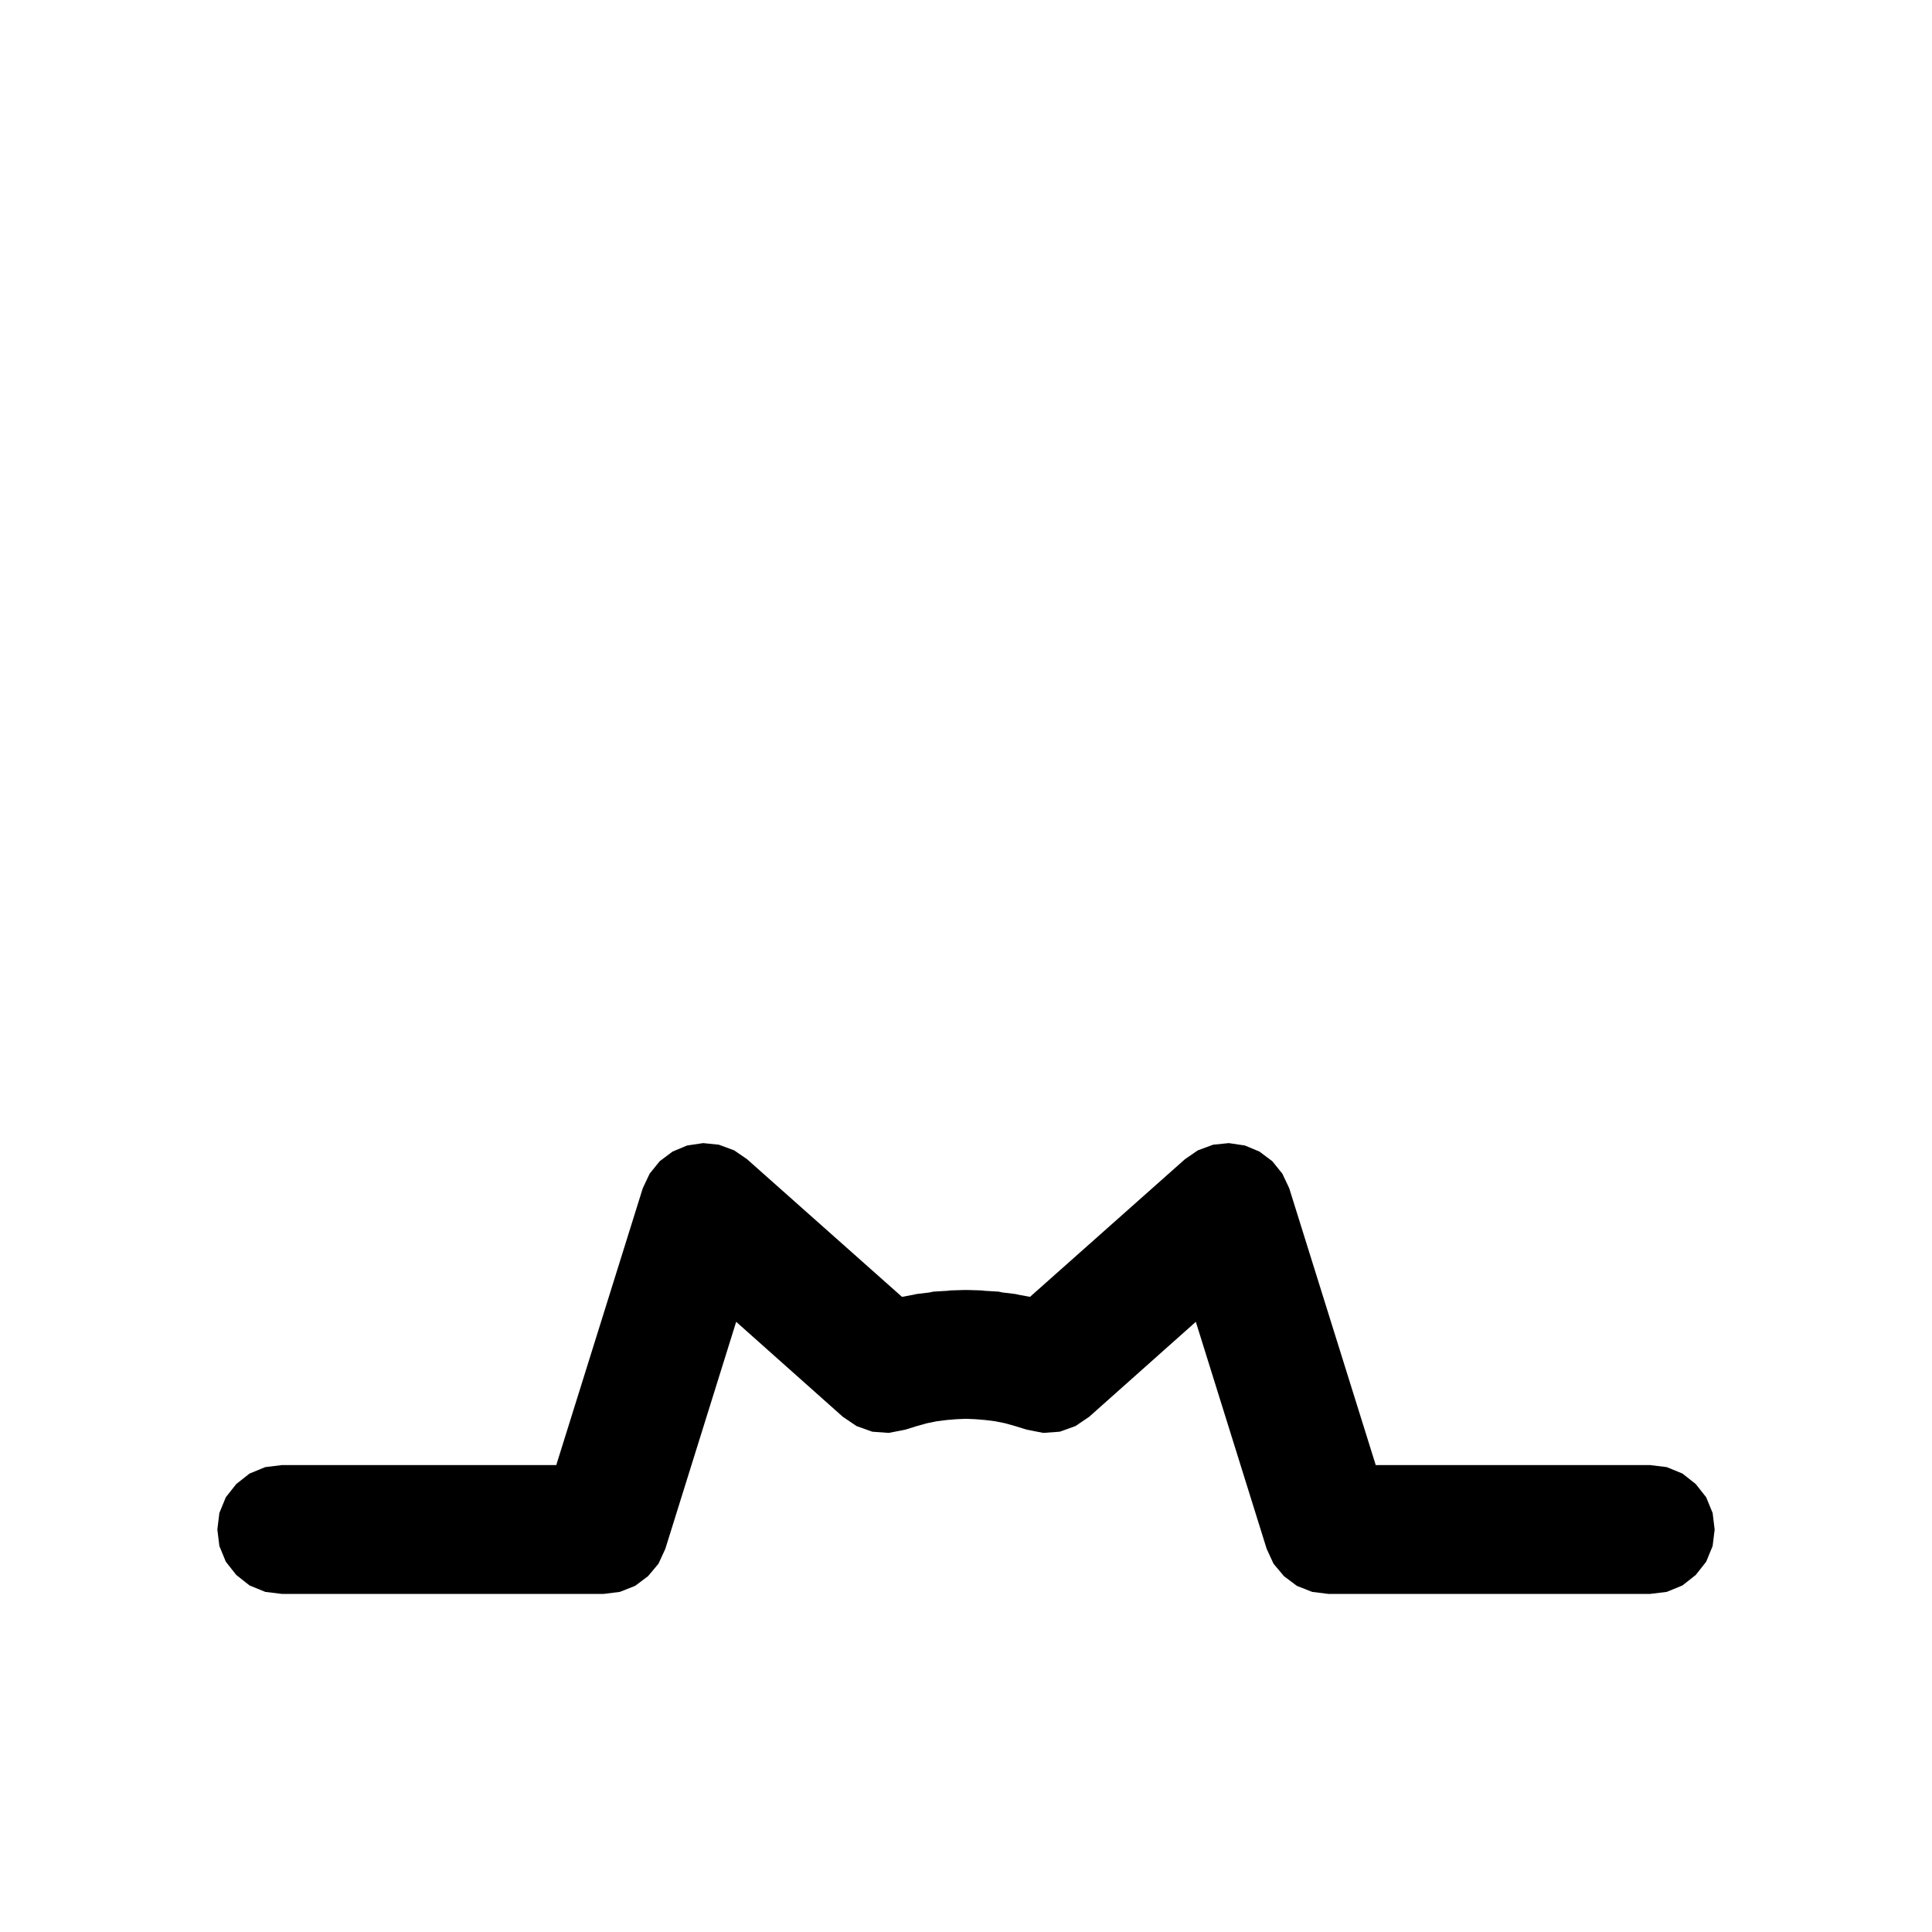
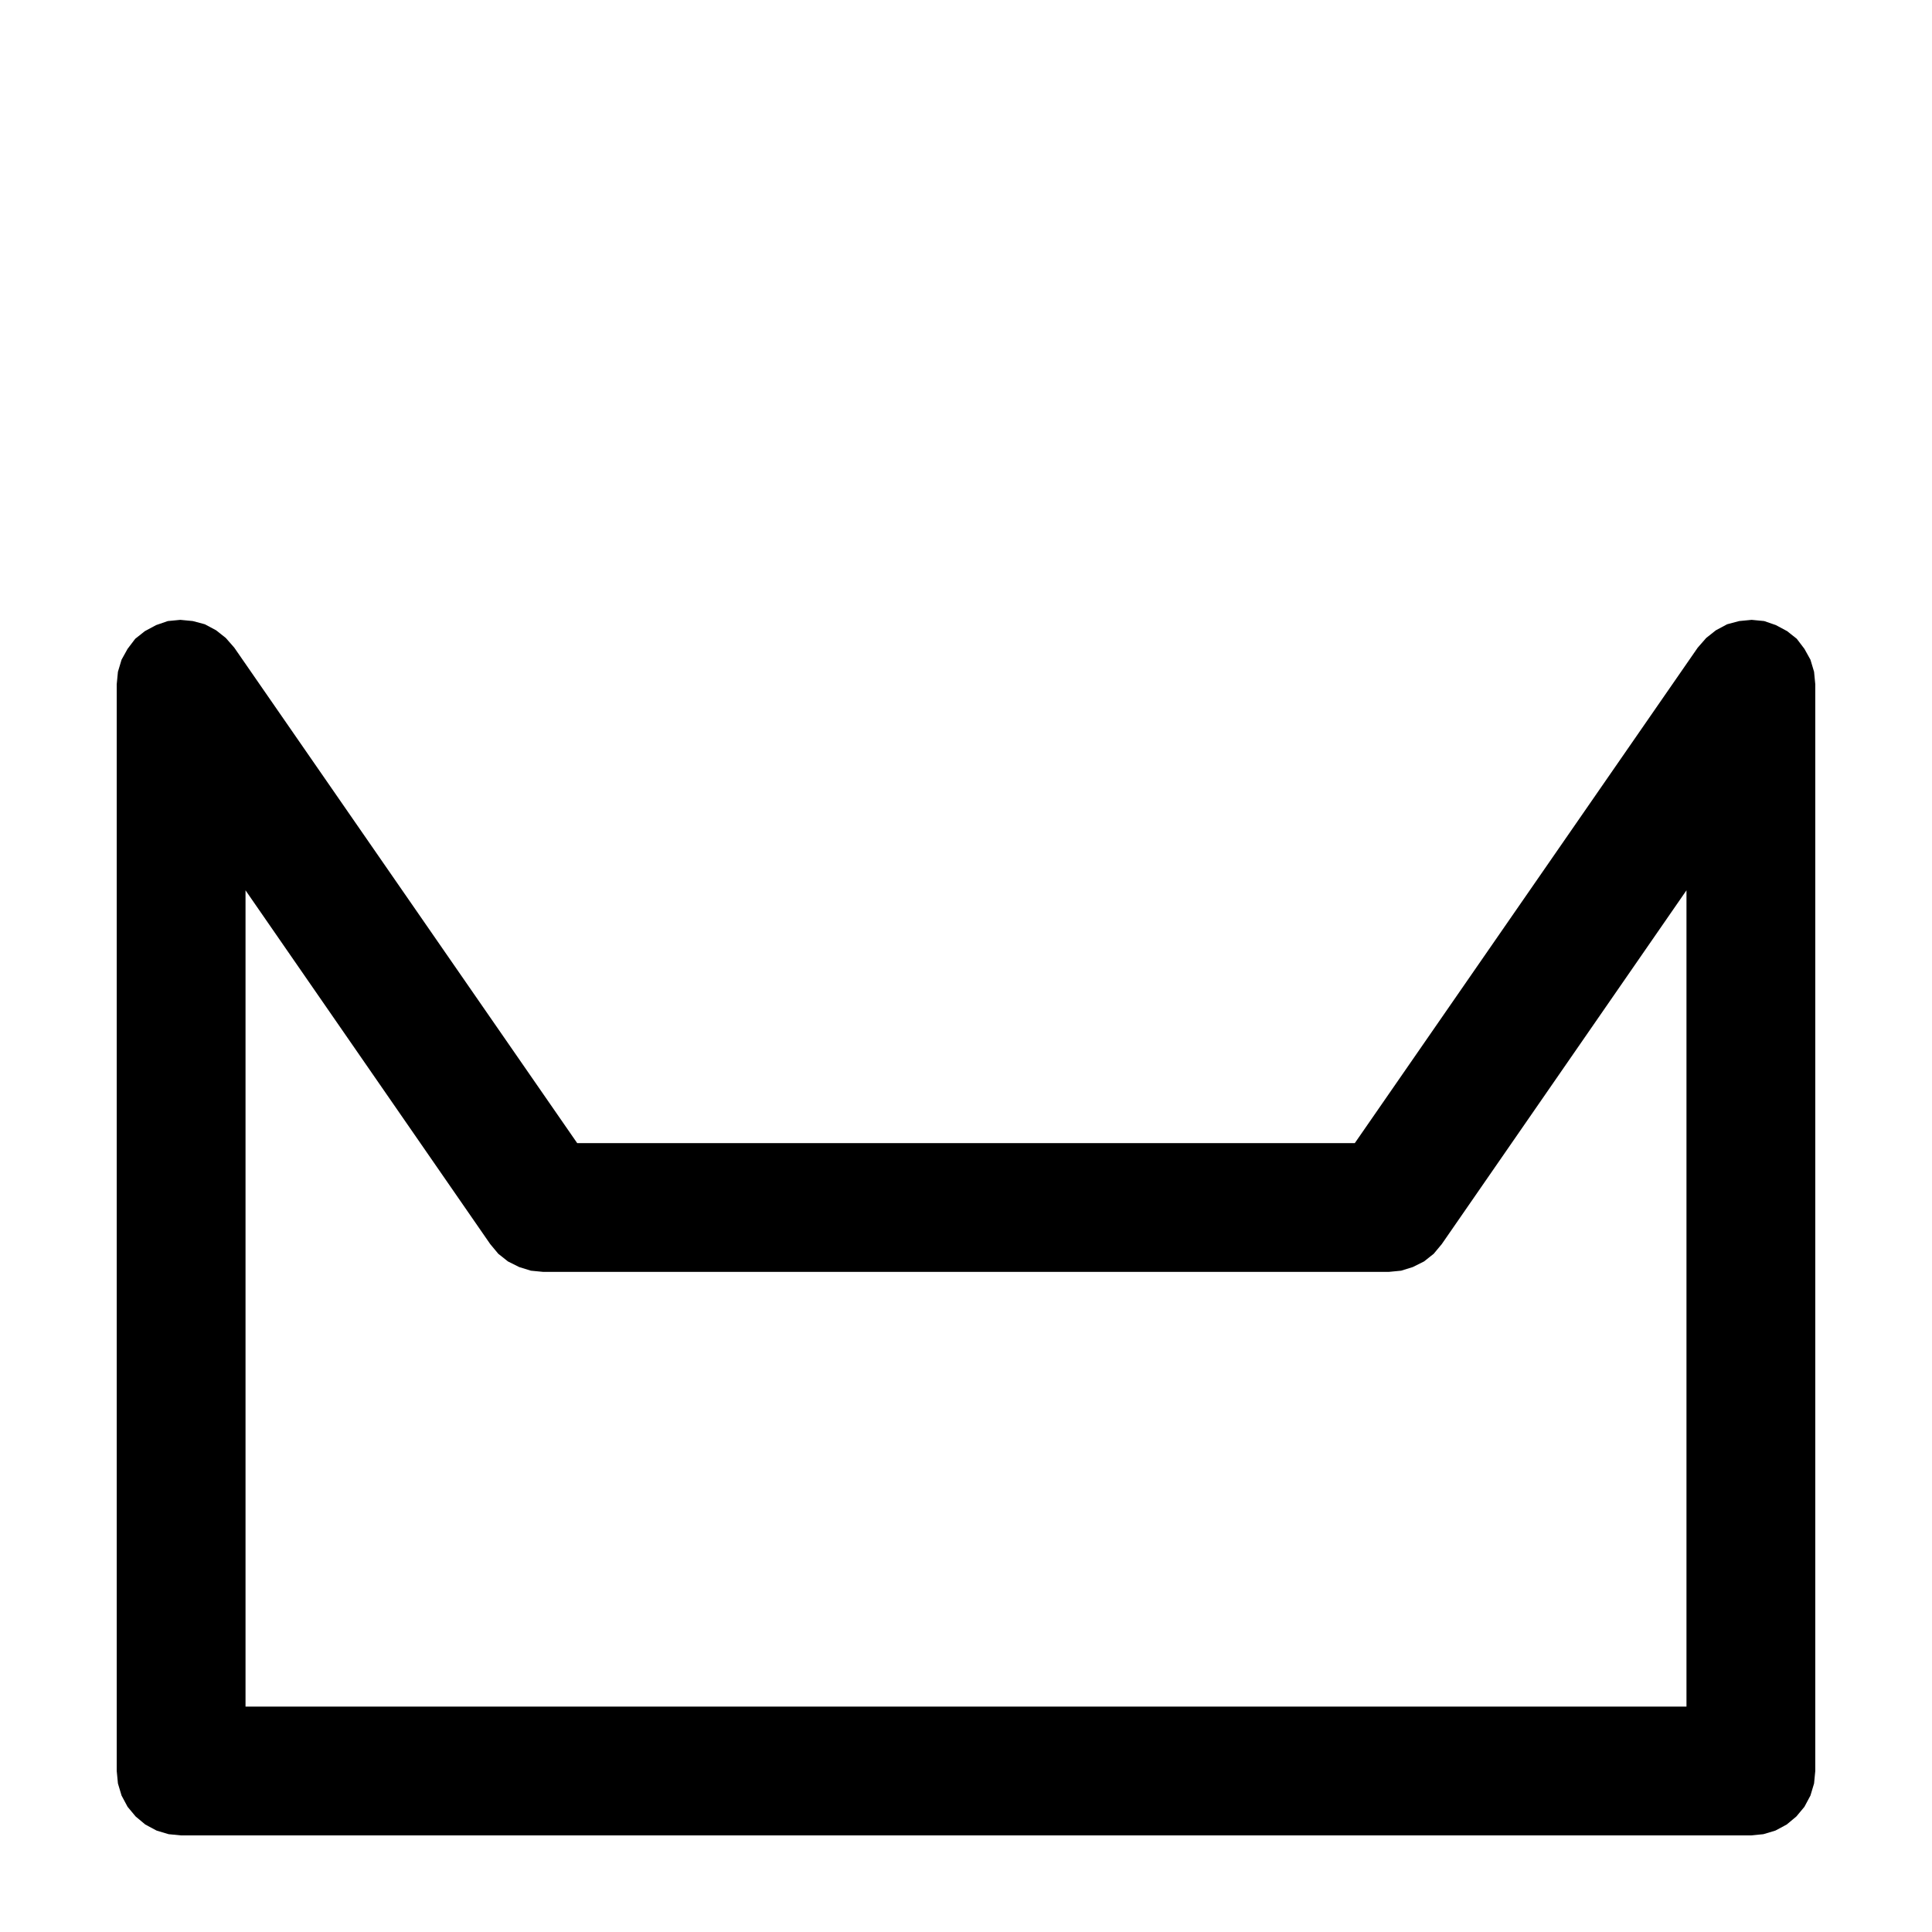
<svg xmlns="http://www.w3.org/2000/svg" width="1em" height="1em" viewBox="0 0 48 48">
-   <path fill="currentColor" fill-rule="evenodd" d="M15 39.6 15.4 39.55 15.78 39.4 16.1 39.16 16.36 38.85 16.53 38.48 18.29 32.84 20.94 35.2 21.28 35.43 21.67 35.57 22.08 35.6 22.49 35.52 22.78 35.43 23.03 35.36 23.28 35.31 23.52 35.28 23.76 35.26 24 35.25 24.24 35.26 24.48 35.28 24.72 35.31 24.97 35.36 25.22 35.43 25.51 35.52 25.92 35.6 26.33 35.57 26.72 35.43 27.06 35.2 29.71 32.84 31.47 38.48 31.64 38.85 31.9 39.16 32.22 39.4 32.6 39.55 33 39.6 41 39.6 41.41 39.55 41.8 39.39 42.13 39.13 42.39 38.8 42.55 38.41 42.6 38 42.55 37.59 42.39 37.2 42.13 36.87 41.8 36.61 41.41 36.45 41 36.4 34.18 36.4 32.03 29.52 31.86 29.16 31.61 28.85 31.29 28.61 30.93 28.46 30.53 28.4 30.14 28.44 29.76 28.58 29.44 28.8 25.59 32.22 25.32 32.17 25.23 32.15 24.9 32.11 24.81 32.09 24.47 32.07 24.38 32.06 24.05 32.05 23.95 32.05 23.62 32.06 23.53 32.07 23.19 32.09 23.1 32.11 22.77 32.15 22.68 32.17 22.41 32.22 18.56 28.8 18.24 28.58 17.86 28.44 17.47 28.4 17.07 28.46 16.71 28.61 16.39 28.85 16.14 29.16 15.97 29.52 13.82 36.4 7 36.4 6.59 36.45 6.2 36.61 5.87 36.87 5.61 37.2 5.45 37.59 5.4 38 5.45 38.41 5.61 38.8 5.87 39.13 6.2 39.39 6.59 39.55 7 39.6Z" />
+   <path fill="currentColor" fill-rule="evenodd" d="M4.5 45.6 43.5 45.6 43.81 45.57 44.11 45.48 44.39 45.33 44.63 45.13 44.83 44.89 44.98 44.61 45.07 44.31 45.1 44 45.1 17 45.07 16.69 44.98 16.39 44.83 16.12 44.64 15.87 44.4 15.68 44.12 15.53 43.83 15.43 43.52 15.4 43.21 15.43 42.91 15.51 42.63 15.66 42.39 15.85 42.18 16.09 33.66 28.4 14.34 28.4 5.82 16.09 5.61 15.85 5.37 15.66 5.09 15.51 4.79 15.43 4.48 15.4 4.17 15.43 3.88 15.53 3.6 15.68 3.36 15.87 3.17 16.12 3.02 16.39 2.93 16.69 2.9 17 2.9 44 2.93 44.31 3.02 44.61 3.17 44.89 3.37 45.13 3.61 45.33 3.89 45.48 4.19 45.57ZM6.1 42.4 6.1 22.12 12.18 30.91 12.38 31.15 12.62 31.34 12.9 31.48 13.19 31.57 13.5 31.6 34.5 31.6 34.81 31.57 35.1 31.48 35.38 31.34 35.62 31.15 35.82 30.91 41.9 22.12 41.9 42.4Z" />
</svg>
